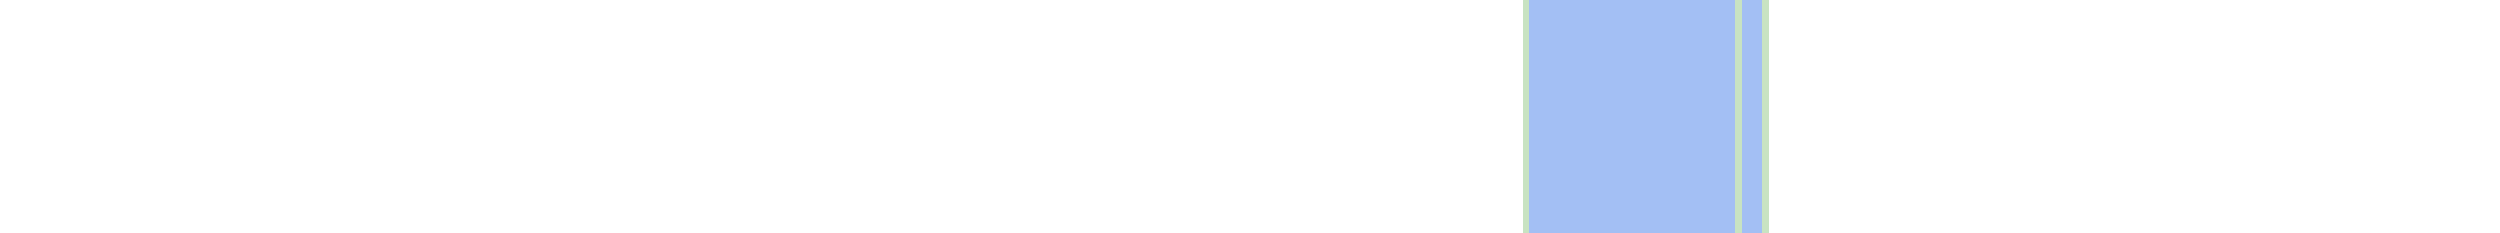
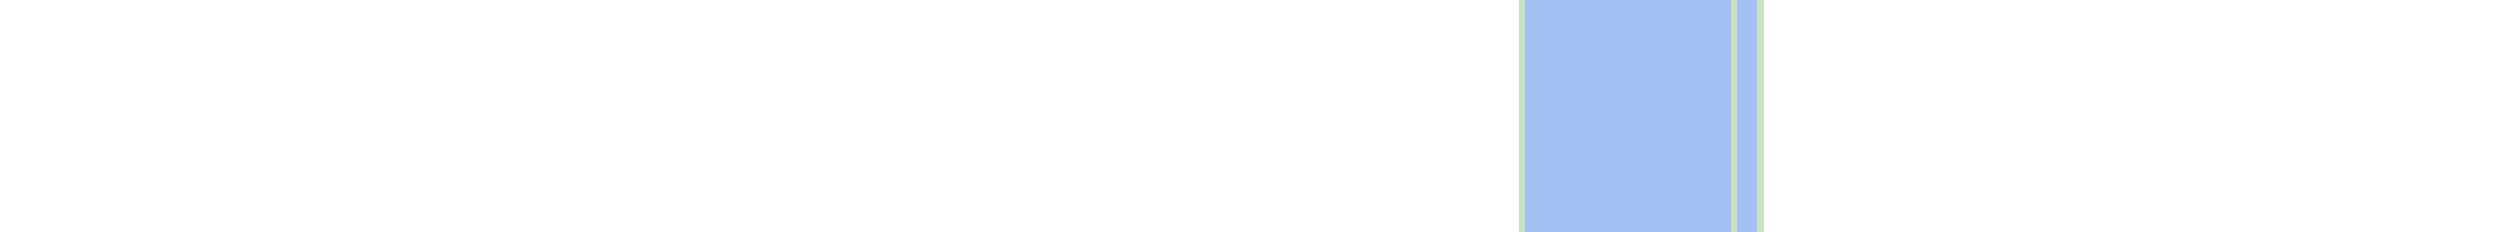
- <svg xmlns="http://www.w3.org/2000/svg" viewBox="0 0 376 35" shape-rendering="crispEdges">
+ <svg xmlns="http://www.w3.org/2000/svg" viewBox="0 0 377 35" shape-rendering="crispEdges">
  <rect y="0" x="229" width="37" height="35" fill="#a3bff4" />
  <rect y="0" x="229" width="1" height="35" fill="#c8e3c2" />
  <rect y="0" x="261" width="1" height="35" fill="#c8e3c2" />
  <rect y="0" x="265" width="1" height="35" fill="#c8e3c2" />
</svg>
